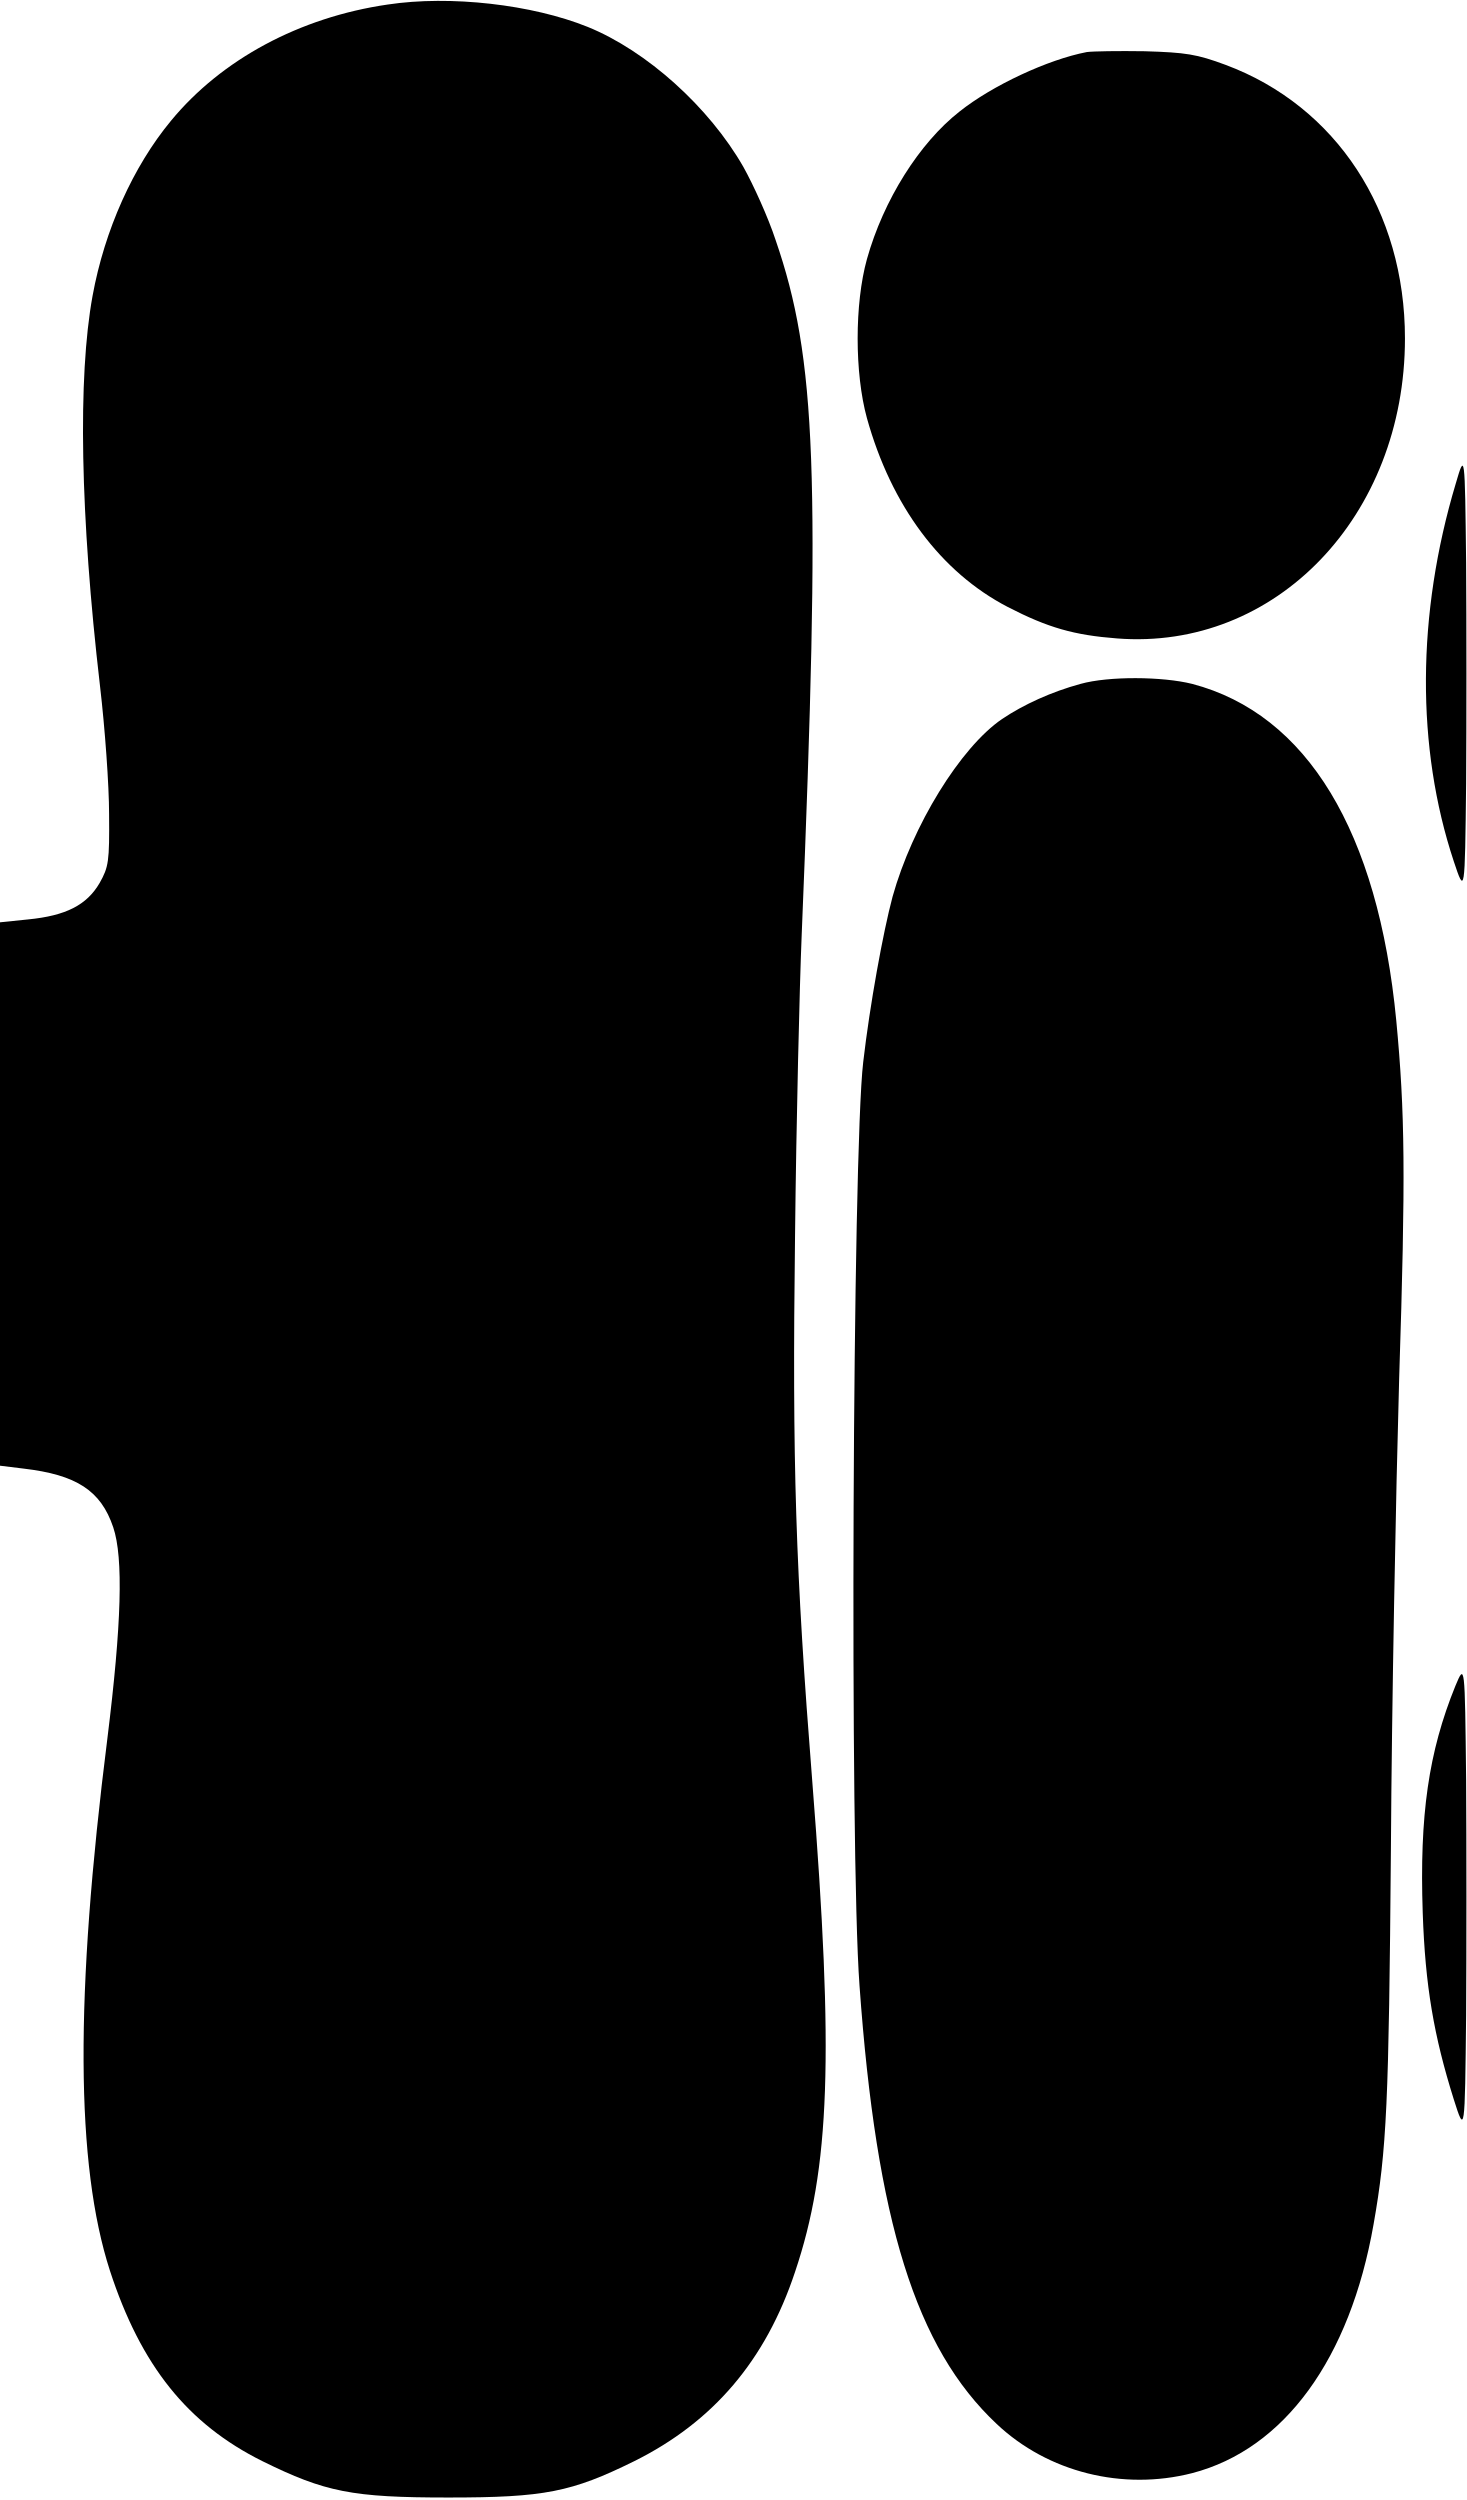
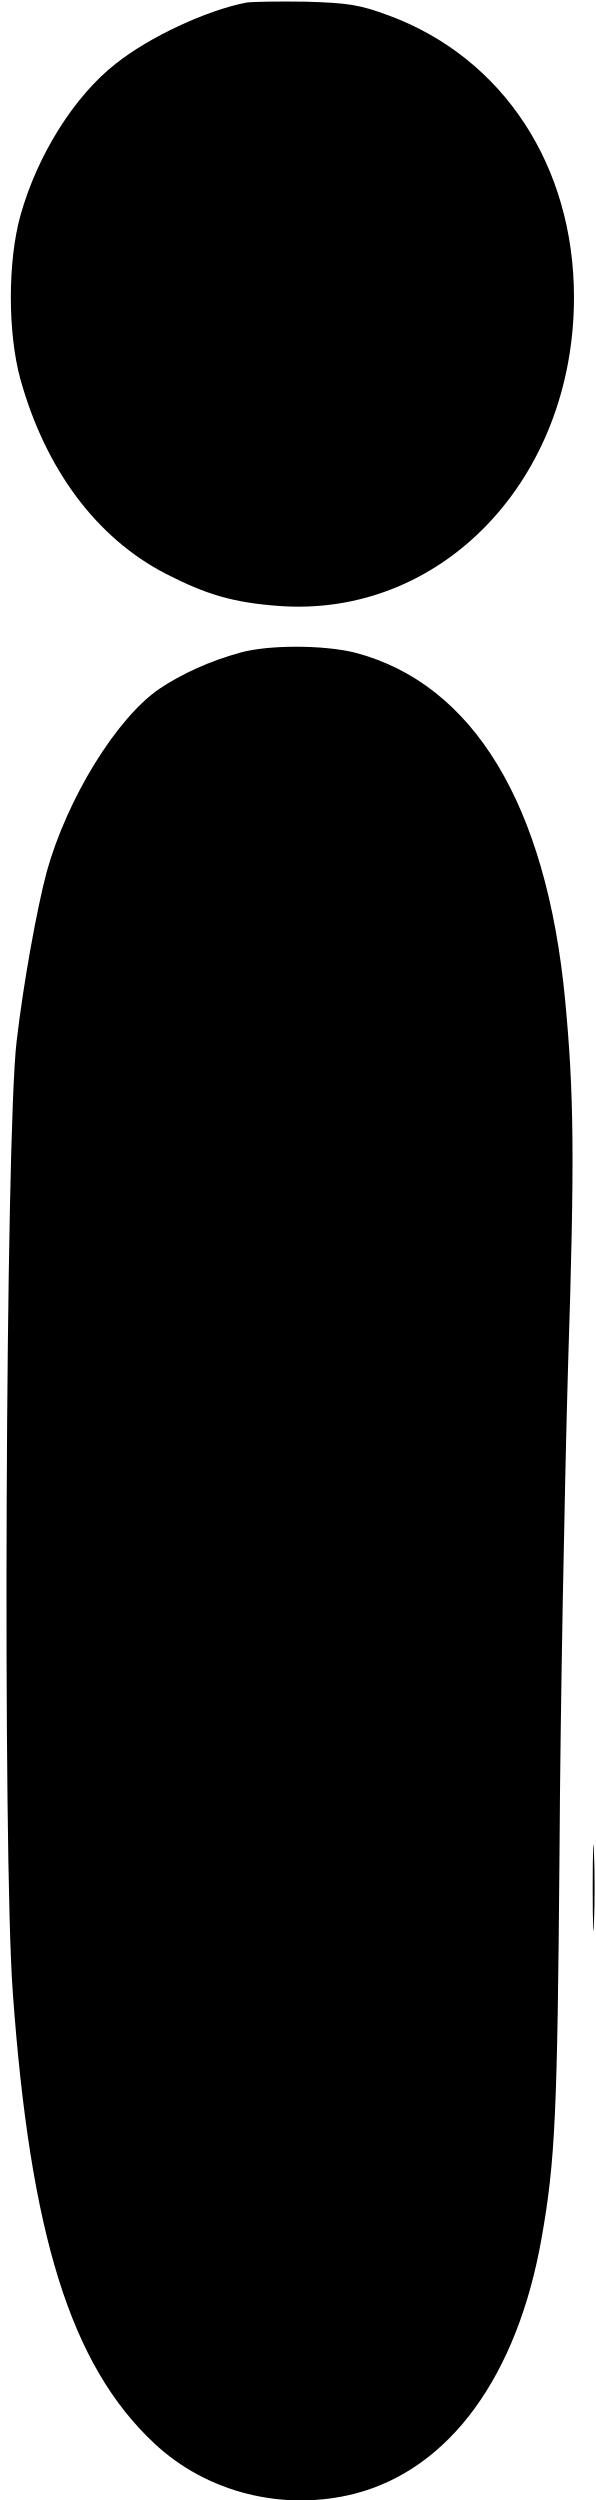
- <svg xmlns="http://www.w3.org/2000/svg" version="1.0" width="355pt" height="605pt" viewBox="0 0 355 605" preserveAspectRatio="xMidYMid meet">
-   <g transform="translate(0,605) scale(0.1,-0.1)" fill="#000000" stroke="none">
-     <path d="M938 6039 c-213 -31 -402 -133 -524 -281 -92 -111 -161 -265 -190 -424 -36 -197 -30 -531 18 -944 12 -102 22 -241 22 -310 1 -115 -1 -128 -23 -167 -31 -53 -81 -79 -173 -88 l-68 -7 0 -658 0 -657 57 -7 c128 -15 187 -53 217 -142 25 -74 20 -236 -14 -510 -79 -625 -77 -1032 6 -1289 75 -230 188 -371 369 -461 152 -75 217 -88 450 -88 233 0 298 13 450 88 191 95 318 244 389 458 85 252 94 524 42 1183 -41 518 -49 771 -42 1325 3 278 11 604 16 725 46 1119 36 1397 -63 1684 -18 55 -54 134 -78 177 -83 145 -234 281 -377 339 -134 54 -332 77 -484 54z" />
-     <path d="M2630 5924 c-94 -18 -229 -81 -308 -144 -97 -76 -184 -214 -224 -357 -30 -108 -30 -276 0 -385 59 -212 179 -373 341 -457 97 -50 160 -68 264 -76 384 -30 697 296 697 726 0 308 -166 562 -434 662 -70 26 -96 30 -196 33 -63 1 -126 0 -140 -2z" />
-     <path d="M3523 4880 c-95 -317 -96 -639 -5 -914 27 -81 27 -81 30 187 1 147 1 387 0 535 -3 267 -3 267 -25 192z" />
-     <path d="M2615 4395 c-70 -19 -138 -50 -190 -85 -101 -69 -217 -258 -265 -430 -23 -86 -55 -262 -71 -400 -26 -218 -33 -1911 -9 -2235 41 -571 136 -877 332 -1061 124 -117 305 -162 473 -119 223 58 382 277 439 602 32 181 37 293 42 908 2 347 12 860 20 1140 16 493 14 643 -7 865 -44 458 -216 742 -494 815 -72 18 -202 19 -270 0z" />
-     <path d="M3522 1970 c-65 -160 -87 -313 -79 -549 6 -177 27 -298 75 -451 27 -85 27 -85 30 203 1 159 1 415 0 570 -3 282 -3 282 -26 227z" />
+ <svg xmlns="http://www.w3.org/2000/svg" version="1.0" width="140pt" height="588pt" viewBox="0 0 140 588" preserveAspectRatio="xMidYMid meet">
+   <g transform="translate(0,588) scale(0.1,-0.1)" fill="#000000" stroke="none">
+     <path d="M580 5874 c-94 -18 -229 -81 -308 -144 -97 -76 -184 -214 -224 -357 -30 -108 -30 -276 0 -385 59 -212 179 -373 341 -457 97 -50 160 -68 264 -76 384 -30 697 296 697 726 0 308 -166 562 -434 662 -70 26 -96 30 -196 33 -63 1 -126 0 -140 -2z" />
+     <path d="M565 4345 c-70 -19 -138 -50 -190 -85 -101 -69 -217 -258 -265 -430 -23 -86 -55 -262 -71 -400 -26 -218 -33 -1911 -9 -2235 41 -571 136 -877 332 -1061 124 -117 305 -162 473 -119 223 58 382 277 439 602 32 181 37 293 42 908 2 347 12 860 20 1140 16 493 14 643 -7 865 -44 458 -216 742 -494 815 -72 18 -202 19 -270 0z" />
+     <path d="M1394 1440 c0 -91 2 -128 3 -82 2 45 2 119 0 165 -1 45 -3 8 -3 -83z" />
  </g>
</svg>
